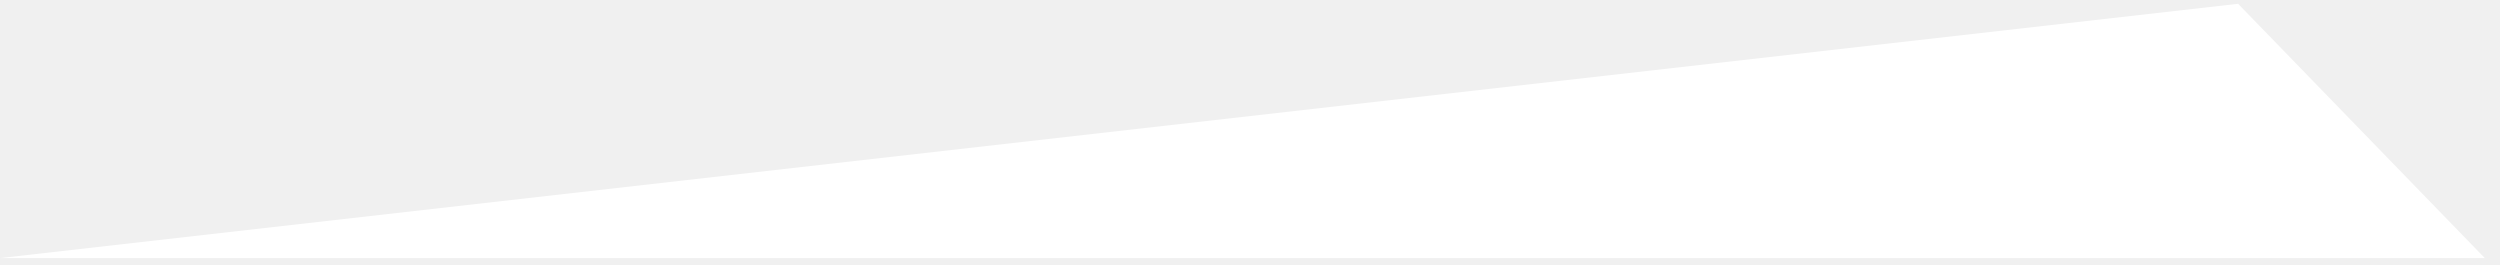
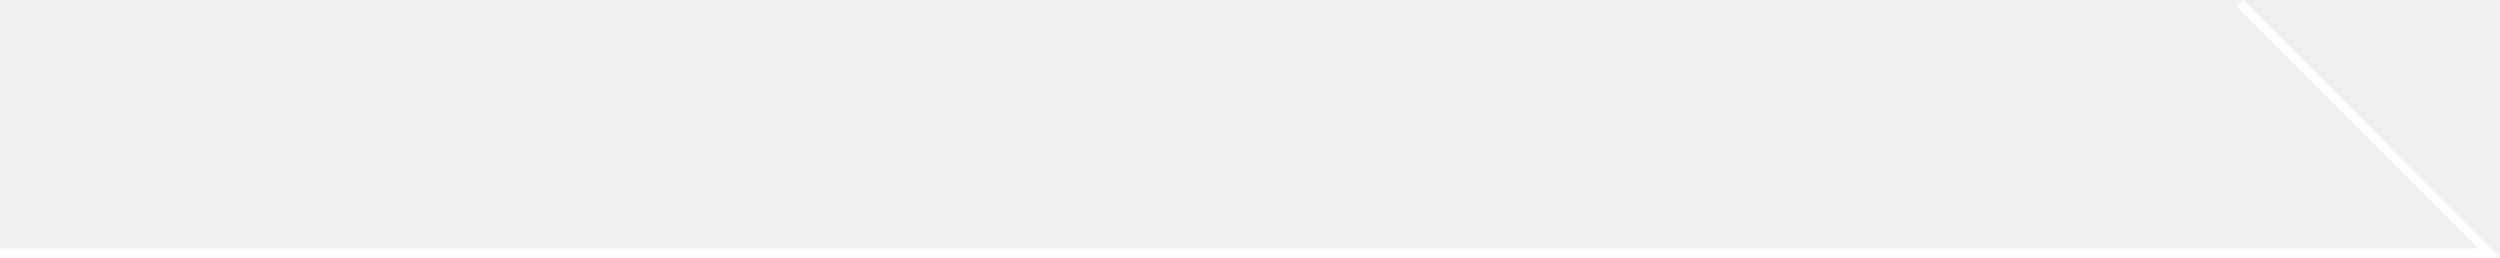
- <svg xmlns="http://www.w3.org/2000/svg" version="1.1" id="Layer_1" x="0px" y="0px" viewBox="0 0 197.6 20.9" style="enable-background:new 0 0 197.6 20.9;" xml:space="preserve">
-   <style type="text/css">
- 	.st0{fill:#FFFFFF;}
- </style>
-   <g>
-     <g id="Layer_1-2">
-       <polyline class="st0" points="0,20.4 196.4,20.4 176.9,0.3   " />
+ <svg xmlns="http://www.w3.org/2000/svg" viewBox="0 0 282.77 29.1">
+   <defs>
+     <style>.cls-1{fill:none;stroke:#fff;stroke-miterlimit:10;}</style>
+   </defs>
+   <g id="Layer_2" data-name="Layer 2">
+     <g id="Layer_1-2" data-name="Layer 1">
+       <polyline class="cls-1" points="0 28.6 281.56 28.6 253.32 0.35" />
    </g>
  </g>
</svg>
